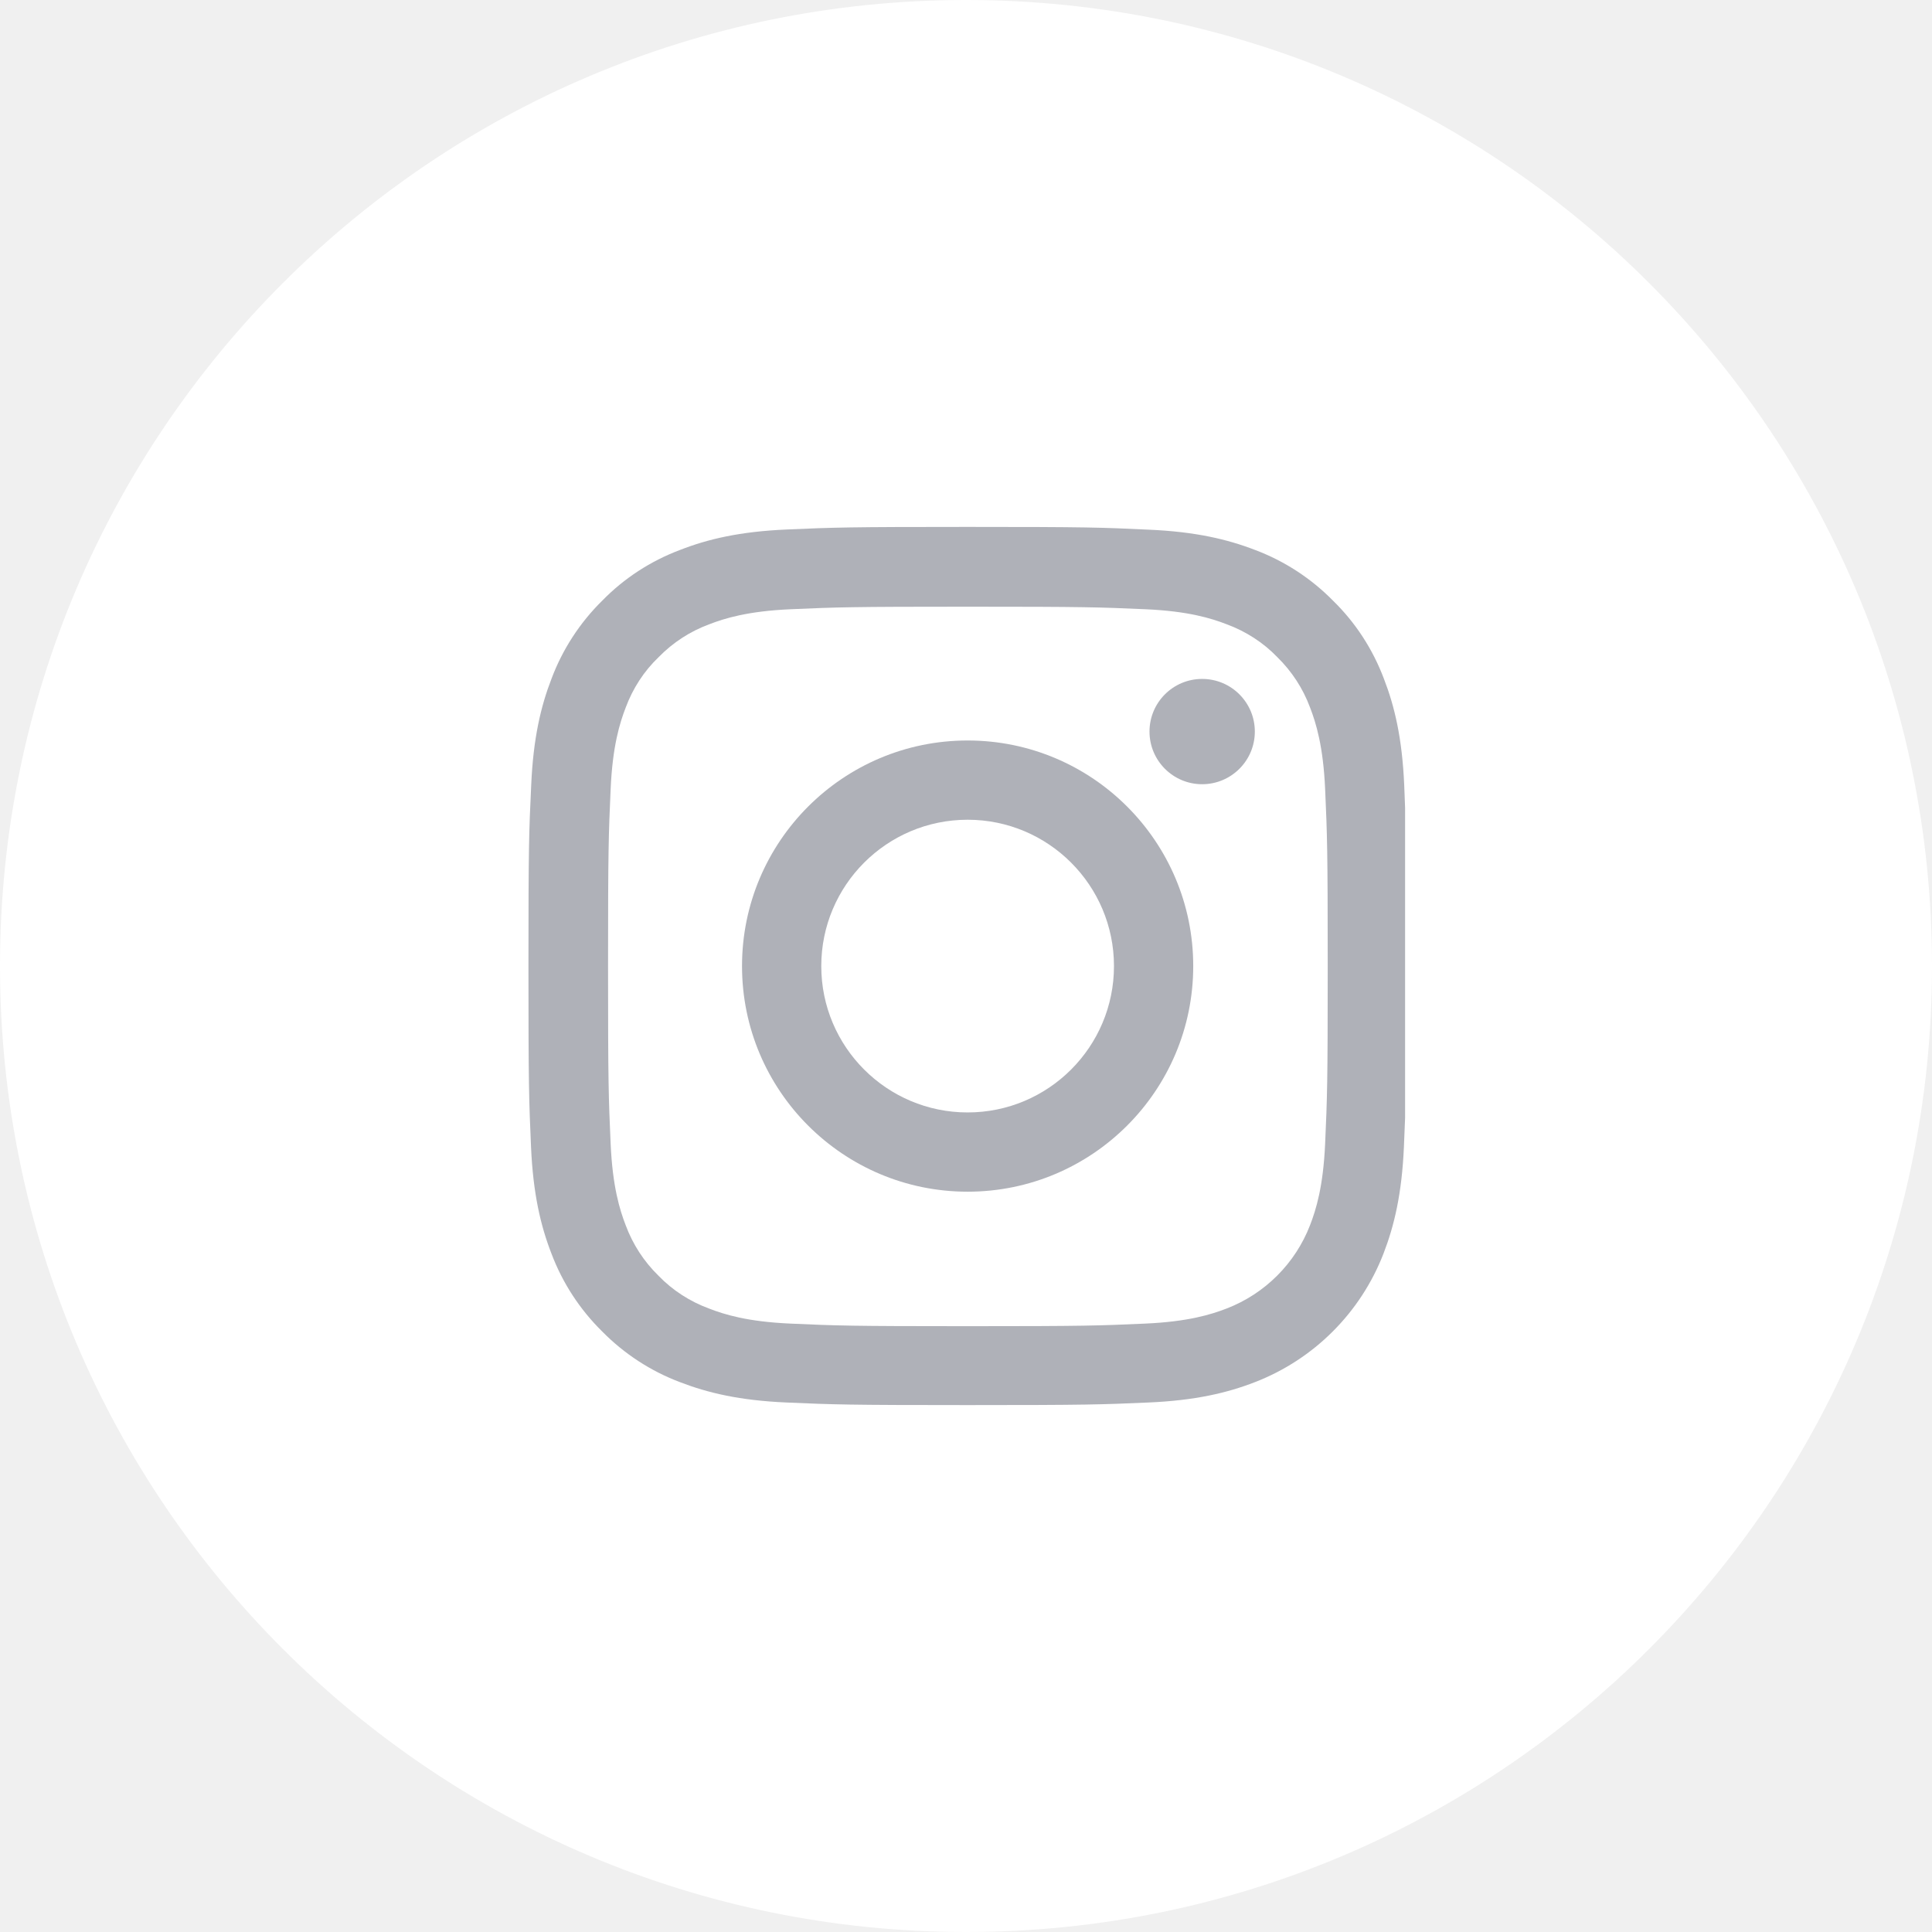
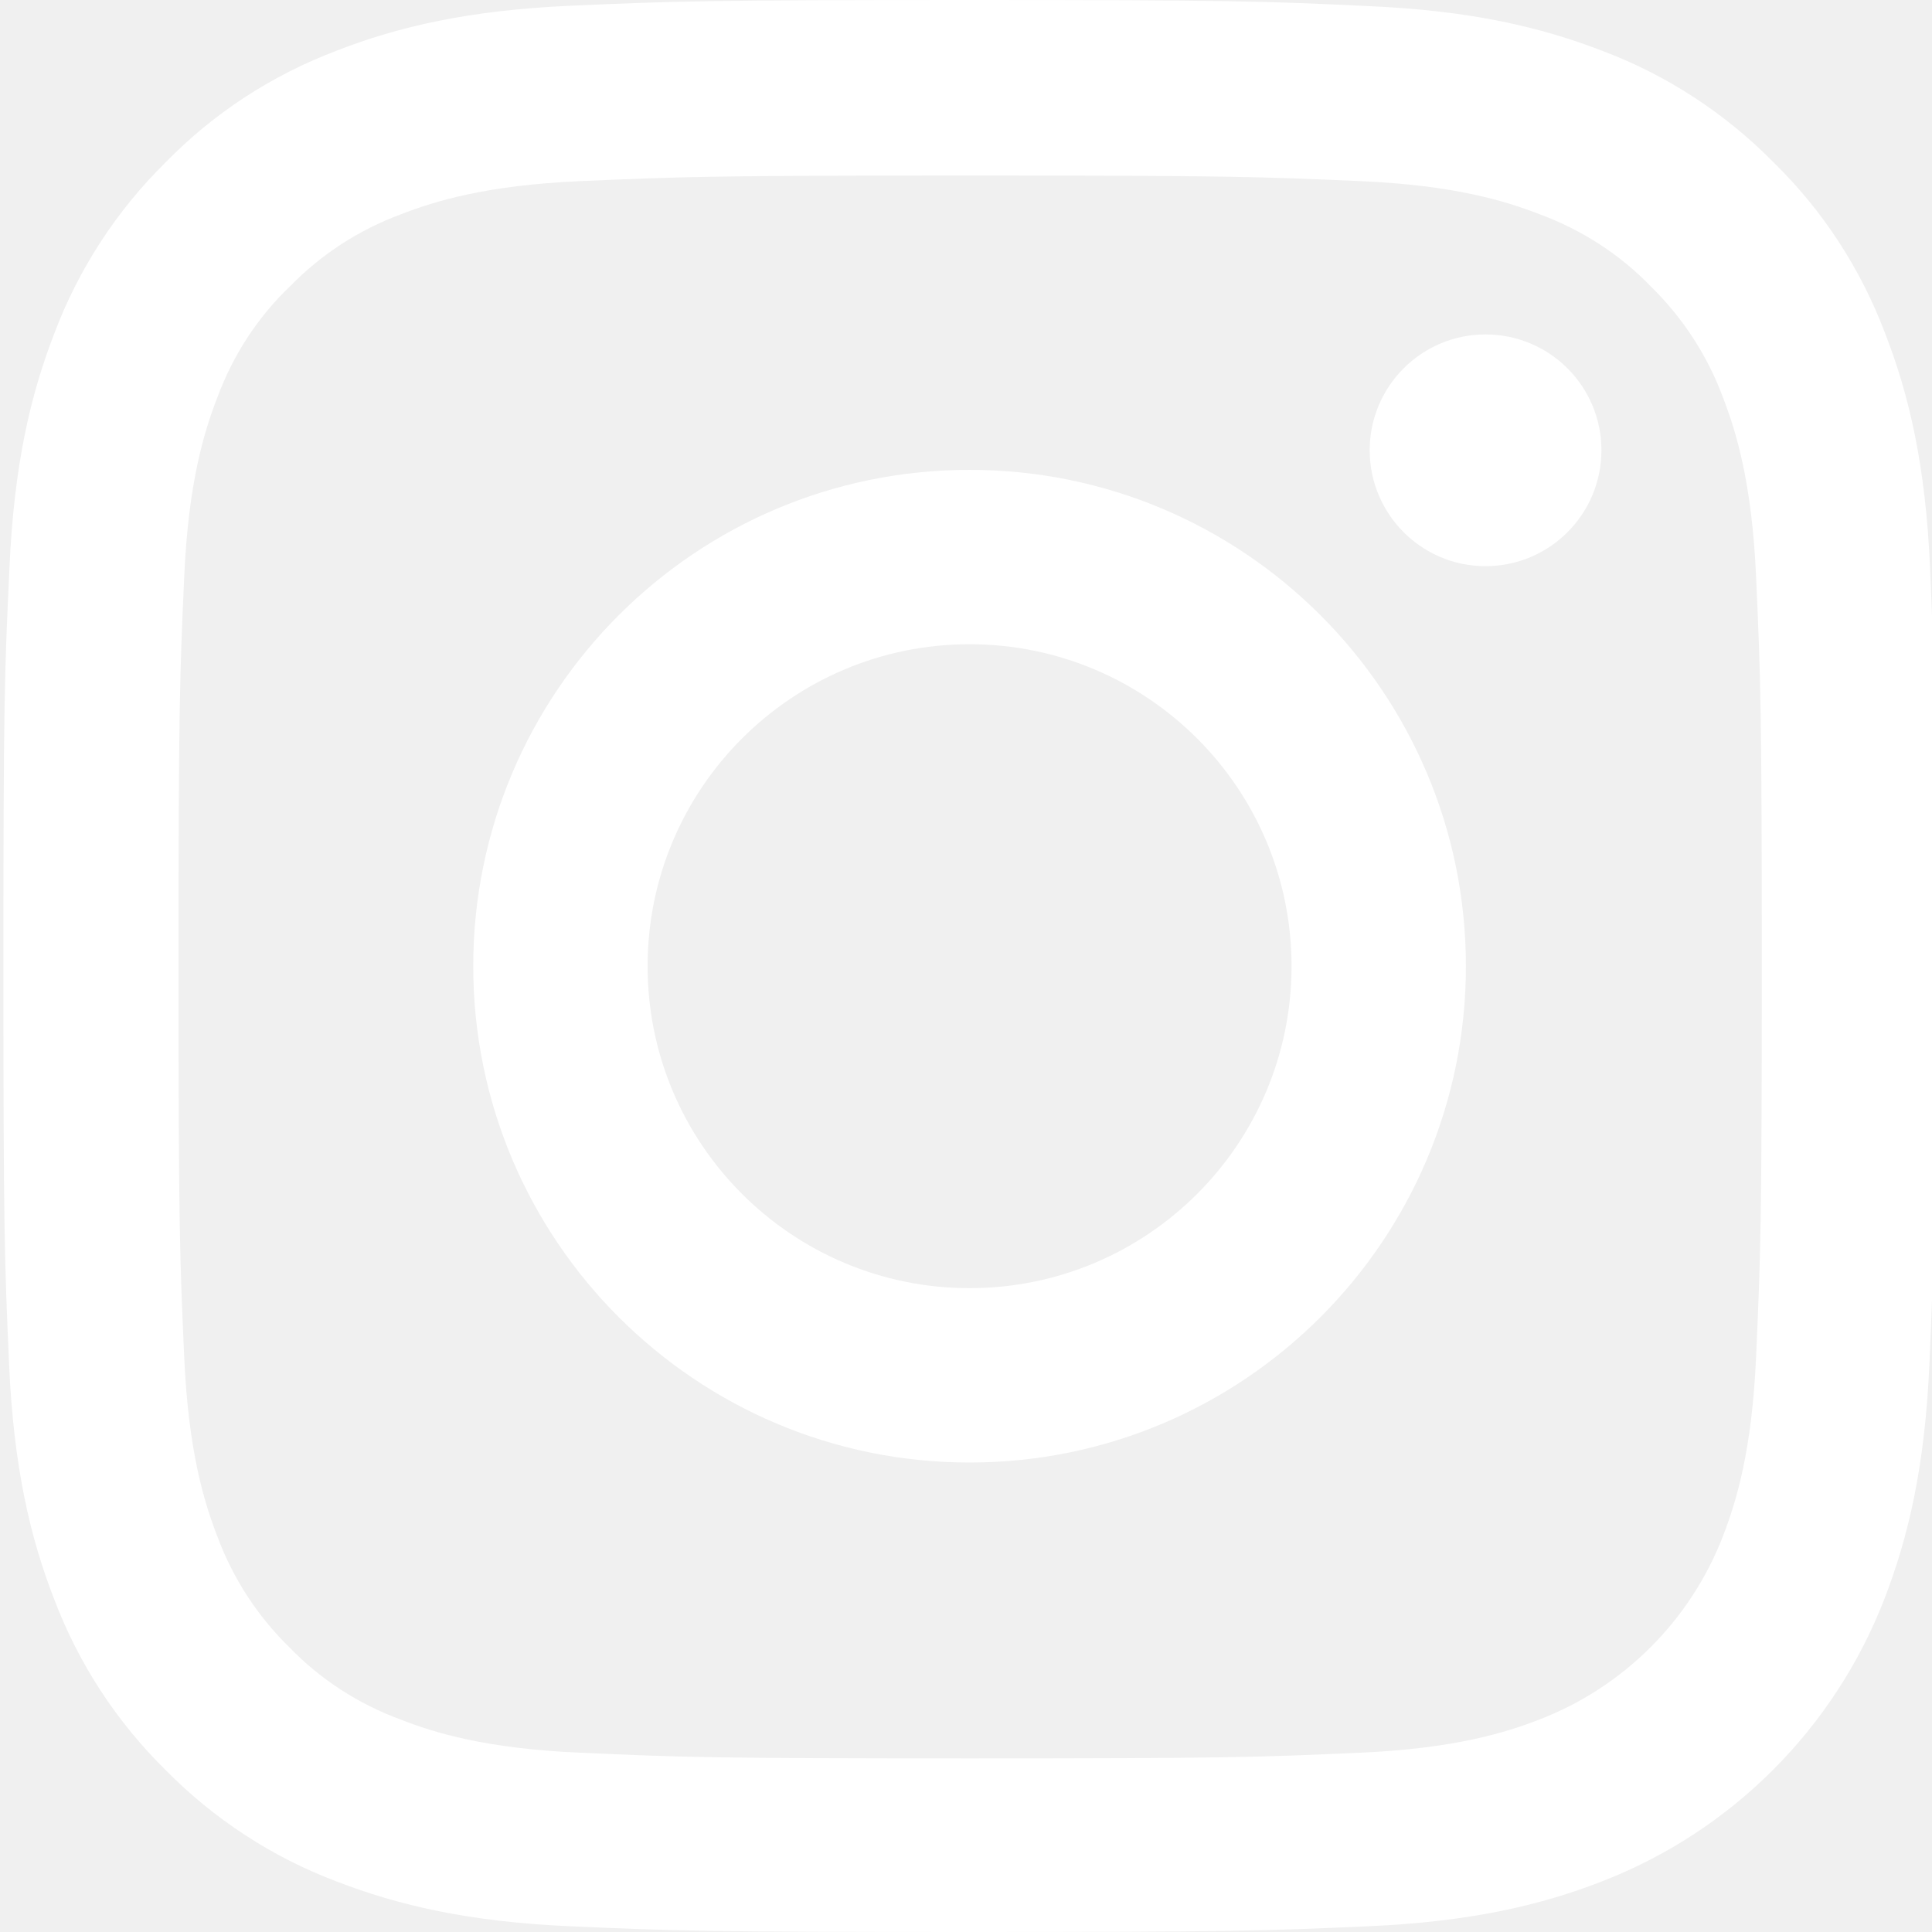
- <svg xmlns="http://www.w3.org/2000/svg" width="44" height="44" viewBox="0 0 44 44" fill="none">
-   <path d="M44 22C44 28.075 41.538 33.575 37.556 37.556C33.575 41.538 28.075 44 22 44C15.925 44 10.425 41.538 6.444 37.556C2.462 33.575 0 28.075 0 22C0 15.925 2.462 10.425 6.444 6.444C10.425 2.462 15.925 -3.05176e-05 22 -3.05176e-05C28.075 -3.05176e-05 33.575 2.462 37.556 6.444C41.538 10.425 44 15.925 44 22Z" fill="white" />
+ <svg xmlns="http://www.w3.org/2000/svg" width="20" height="20" viewBox="0 0 20 20" fill="none">
  <g clip-path="url(#clip0)">
-     <path d="M31.98 17.88C31.934 16.817 31.762 16.087 31.516 15.454C31.262 14.782 30.871 14.18 30.359 13.68C29.859 13.172 29.253 12.777 28.589 12.527C27.952 12.281 27.226 12.109 26.163 12.063C25.092 12.012 24.753 12 22.037 12C19.322 12 18.982 12.012 17.915 12.059C16.852 12.105 16.122 12.277 15.489 12.524C14.817 12.777 14.215 13.168 13.715 13.68C13.207 14.18 12.813 14.786 12.563 15.45C12.316 16.087 12.145 16.813 12.098 17.876C12.047 18.947 12.035 19.287 12.035 22.002C12.035 24.717 12.047 25.057 12.094 26.124C12.141 27.186 12.313 27.917 12.559 28.55C12.813 29.222 13.207 29.824 13.715 30.324C14.215 30.832 14.821 31.227 15.485 31.477C16.122 31.723 16.849 31.895 17.911 31.941C18.978 31.988 19.318 32 22.033 32C24.749 32 25.088 31.988 26.155 31.941C27.218 31.895 27.948 31.723 28.581 31.477C29.925 30.957 30.988 29.894 31.508 28.55C31.754 27.913 31.926 27.186 31.973 26.124C32.02 25.057 32.031 24.717 32.031 22.002C32.031 19.287 32.027 18.947 31.98 17.88ZM30.179 26.046C30.136 27.023 29.972 27.55 29.836 27.901C29.5 28.773 28.808 29.464 27.937 29.8C27.585 29.937 27.054 30.101 26.081 30.144C25.026 30.191 24.71 30.203 22.041 30.203C19.373 30.203 19.052 30.191 18.001 30.144C17.024 30.101 16.497 29.937 16.145 29.8C15.712 29.64 15.317 29.386 14.997 29.054C14.665 28.73 14.411 28.339 14.25 27.905C14.114 27.554 13.95 27.023 13.907 26.05C13.86 24.995 13.848 24.678 13.848 22.01C13.848 19.341 13.86 19.021 13.907 17.97C13.95 16.993 14.114 16.466 14.25 16.114C14.411 15.68 14.665 15.286 15.001 14.965C15.325 14.633 15.716 14.379 16.149 14.219C16.501 14.082 17.032 13.918 18.005 13.875C19.06 13.829 19.377 13.817 22.045 13.817C24.717 13.817 25.034 13.829 26.085 13.875C27.062 13.918 27.589 14.082 27.941 14.219C28.374 14.379 28.769 14.633 29.089 14.965C29.421 15.29 29.675 15.68 29.836 16.114C29.972 16.466 30.136 16.997 30.179 17.97C30.226 19.025 30.238 19.341 30.238 22.01C30.238 24.678 30.226 24.991 30.179 26.046Z" fill="#AFB1B8" />
-     <path d="M22.037 16.864C19.201 16.864 16.899 19.165 16.899 22.002C16.899 24.838 19.201 27.14 22.037 27.14C24.874 27.14 27.175 24.838 27.175 22.002C27.175 19.165 24.874 16.864 22.037 16.864ZM22.037 25.335C20.197 25.335 18.704 23.842 18.704 22.002C18.704 20.162 20.197 18.669 22.037 18.669C23.877 18.669 25.37 20.162 25.37 22.002C25.37 23.842 23.877 25.335 22.037 25.335Z" fill="#AFB1B8" />
-     <path d="M28.578 16.661C28.578 17.323 28.041 17.86 27.378 17.86C26.716 17.86 26.179 17.323 26.179 16.661C26.179 15.999 26.716 15.462 27.378 15.462C28.041 15.462 28.578 15.999 28.578 16.661Z" fill="#AFB1B8" />
+     <path d="M19.98 5.88C19.934 4.817 19.762 4.087 19.516 3.454C19.262 2.782 18.871 2.18 18.359 1.68C17.859 1.172 17.253 0.777 16.589 0.527C15.952 0.281 15.226 0.109 14.163 0.063C13.092 0.012 12.752 0 10.037 0C7.322 0 6.982 0.012 5.915 0.059C4.853 0.105 4.122 0.277 3.489 0.523C2.817 0.777 2.215 1.168 1.715 1.68C1.207 2.18 0.813 2.786 0.563 3.45C0.316 4.087 0.145 4.813 0.098 5.876C0.047 6.947 0.035 7.287 0.035 10.002C0.035 12.717 0.047 13.057 0.094 14.124C0.141 15.187 0.313 15.917 0.559 16.55C0.813 17.222 1.207 17.824 1.715 18.324C2.215 18.832 2.821 19.227 3.485 19.477C4.122 19.723 4.849 19.895 5.911 19.941C6.978 19.988 7.318 20 10.033 20C12.749 20 13.088 19.988 14.155 19.941C15.218 19.895 15.948 19.723 16.581 19.477C17.925 18.957 18.988 17.894 19.508 16.55C19.754 15.913 19.926 15.187 19.973 14.124C20.02 13.057 20.031 12.717 20.031 10.002C20.031 7.287 20.027 6.947 19.98 5.88ZM18.179 14.046C18.136 15.023 17.972 15.55 17.836 15.902C17.5 16.773 16.808 17.464 15.937 17.8C15.585 17.937 15.054 18.101 14.081 18.144C13.026 18.191 12.71 18.203 10.041 18.203C7.373 18.203 7.052 18.191 6.001 18.144C5.024 18.101 4.497 17.937 4.145 17.8C3.712 17.64 3.317 17.386 2.997 17.054C2.665 16.73 2.411 16.339 2.25 15.905C2.114 15.554 1.95 15.023 1.907 14.05C1.86 12.995 1.848 12.678 1.848 10.01C1.848 7.341 1.86 7.021 1.907 5.97C1.95 4.993 2.114 4.466 2.25 4.114C2.411 3.68 2.665 3.286 3.001 2.965C3.325 2.633 3.716 2.379 4.149 2.219C4.501 2.082 5.032 1.918 6.005 1.875C7.06 1.829 7.377 1.817 10.045 1.817C12.717 1.817 13.034 1.829 14.085 1.875C15.062 1.918 15.589 2.082 15.941 2.219C16.374 2.379 16.769 2.633 17.089 2.965C17.421 3.29 17.675 3.68 17.836 4.114C17.972 4.466 18.136 4.997 18.179 5.97C18.226 7.025 18.238 7.341 18.238 10.01C18.238 12.678 18.226 12.991 18.179 14.046Z" fill="white" />
+     <path d="M10.037 4.864C7.201 4.864 4.899 7.165 4.899 10.002C4.899 12.838 7.201 15.14 10.037 15.14C12.874 15.14 15.175 12.838 15.175 10.002C15.175 7.165 12.874 4.864 10.037 4.864ZM10.037 13.335C8.197 13.335 6.704 11.842 6.704 10.002C6.704 8.162 8.197 6.669 10.037 6.669C11.877 6.669 13.37 8.162 13.37 10.002C13.37 11.842 11.877 13.335 10.037 13.335Z" fill="white" />
+     <path d="M16.578 4.661C16.578 5.323 16.041 5.861 15.378 5.861C14.716 5.861 14.179 5.323 14.179 4.661C14.179 3.999 14.716 3.462 15.378 3.462C16.041 3.462 16.578 3.999 16.578 4.661Z" fill="white" />
  </g>
  <defs>
    <clipPath id="clip0">
-       <rect width="20" height="20" fill="white" transform="translate(12 12)" />
+       <rect width="20" height="20" fill="white" />
    </clipPath>
  </defs>
</svg>
